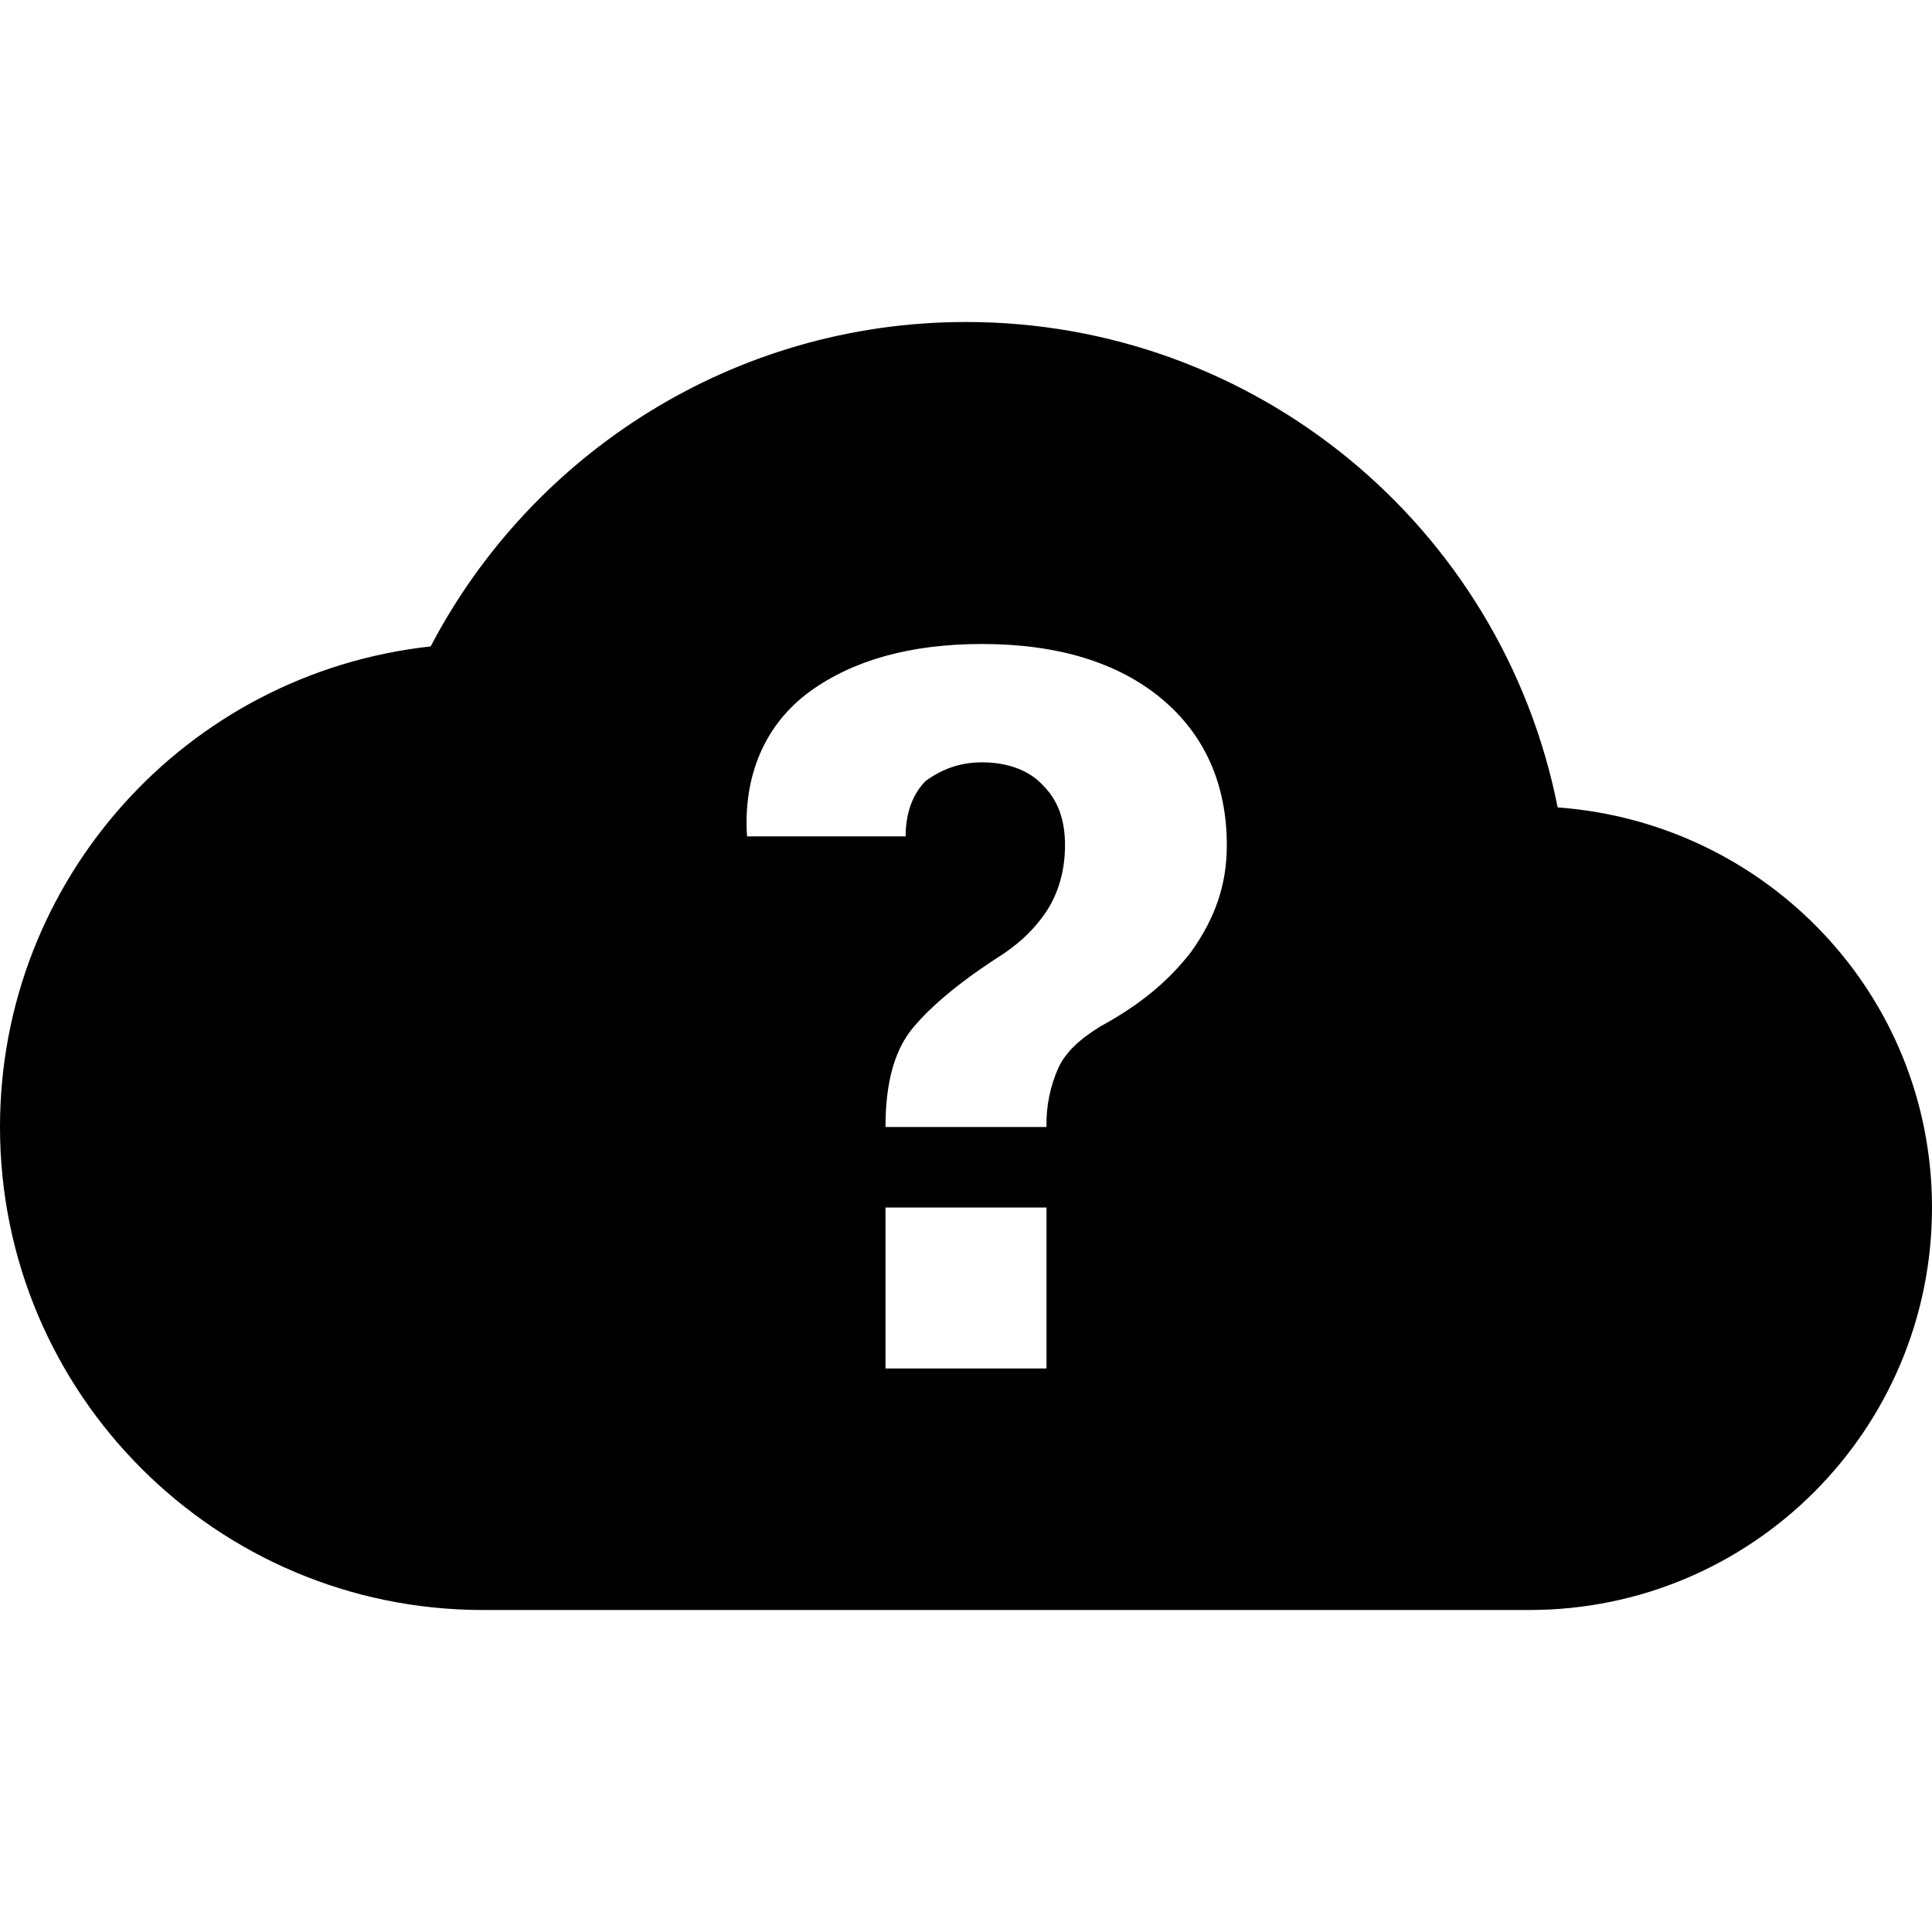
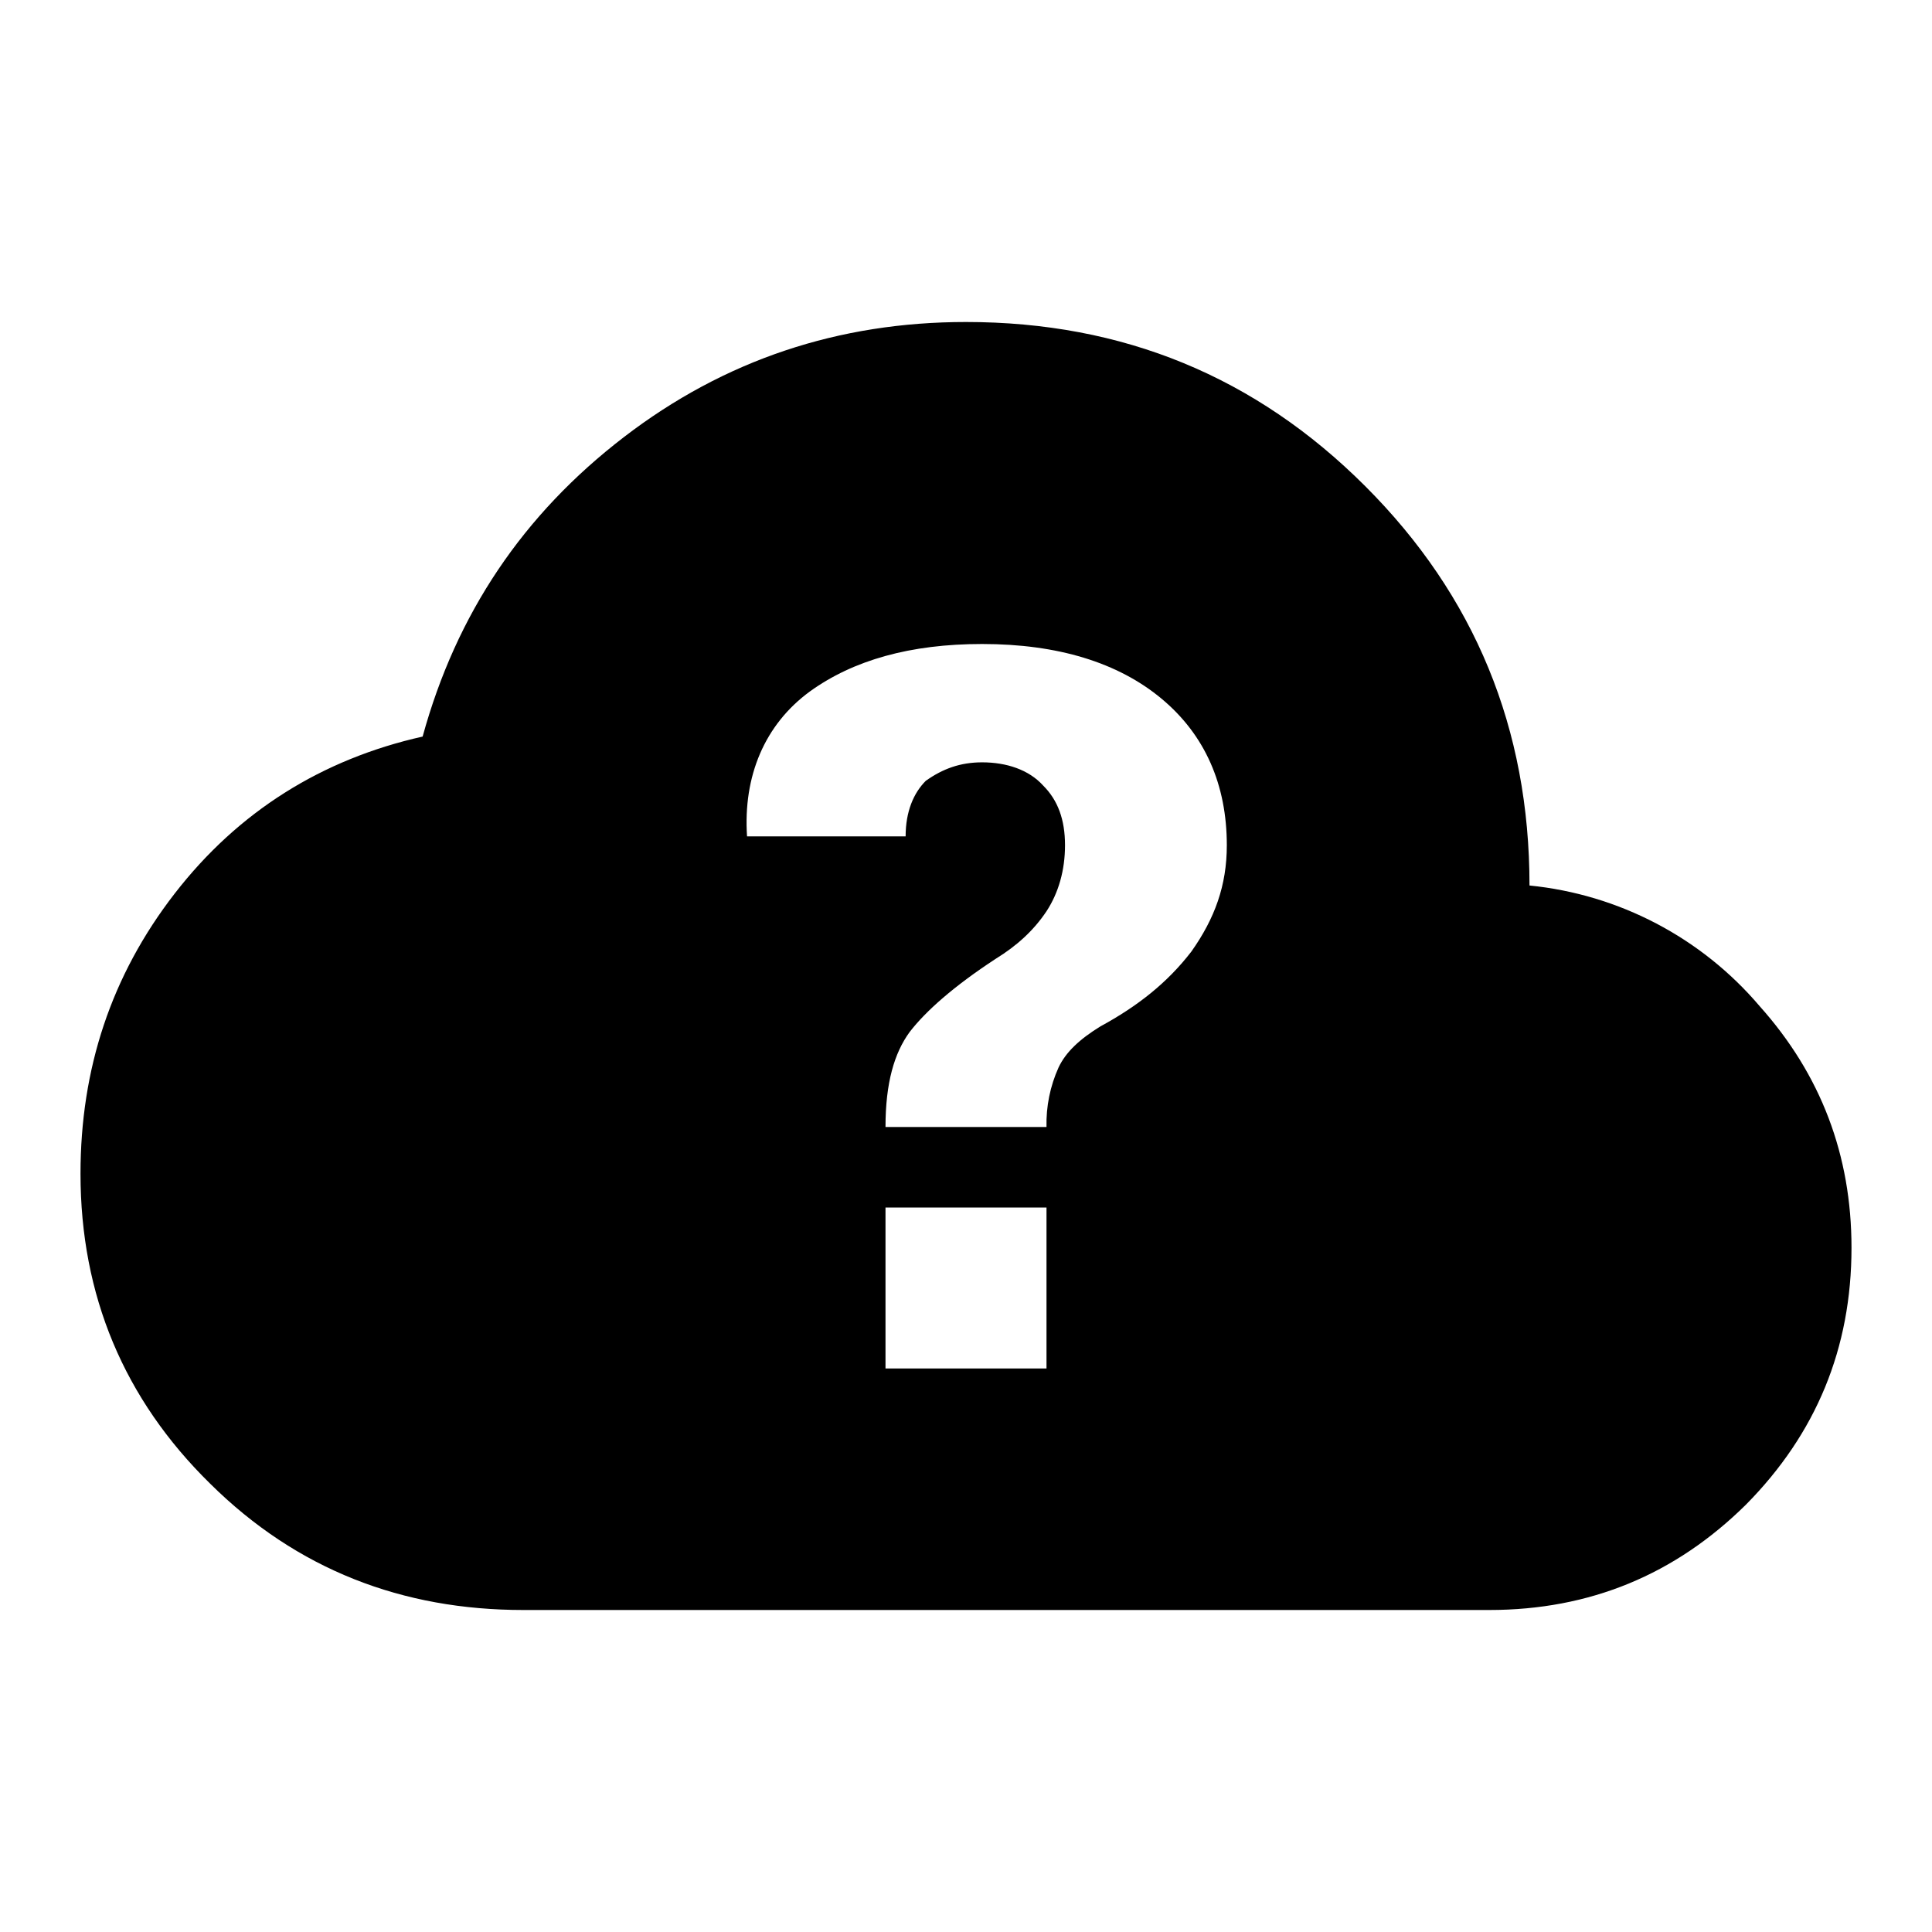
<svg xmlns="http://www.w3.org/2000/svg" viewBox="0 0 24 24">
-   <path d="M19.35 10.03A7.49 7.49 0 0 0 12 4C9.11 4 6.6 5.64 5.35 8.03A6.004 6.004 0 0 0 0 14a6 6 0 0 0 6 6h13a5 5 0 0 0 5-5c0-2.64-2.05-4.78-4.65-4.97M13 17h-2v-2h2v2m1.8-5.18c-.3.39-.67.68-1.13.93-.26.16-.43.32-.52.51A1.7 1.7 0 0 0 13 14h-2c0-.55.11-.92.3-1.18.2-.26.55-.57 1.07-.91.26-.16.47-.35.63-.59.15-.23.23-.51.23-.82 0-.32-.09-.56-.27-.74-.18-.2-.46-.29-.76-.29-.27 0-.49.08-.7.23-.15.15-.25.38-.25.69H9.28c-.05-.75.22-1.39.78-1.8C10.6 8.2 11.31 8 12.2 8c.94 0 1.69.23 2.23.68.54.45.81 1.07.81 1.82 0 .5-.15.91-.44 1.32Z" />
+   <path d="M21.86 12.5A4.313 4.313 0 0 0 19 11c0-1.95-.68-3.6-2.04-4.96C15.6 4.68 13.95 4 12 4c-1.58 0-3 .47-4.25 1.43s-2.08 2.19-2.5 3.72c-1.25.28-2.29.93-3.08 1.95S1 13.28 1 14.58c0 1.51.54 2.8 1.61 3.85C3.69 19.5 5 20 6.5 20h12c1.25 0 2.31-.44 3.19-1.31.87-.88 1.31-1.94 1.31-3.19 0-1.15-.38-2.15-1.14-3M13 17h-2v-2h2v2m1.8-5.18c-.3.39-.67.68-1.13.93-.26.16-.43.32-.52.51A1.7 1.7 0 0 0 13 14h-2c0-.55.11-.92.3-1.18.2-.26.55-.57 1.07-.91.26-.16.47-.35.63-.59.15-.23.23-.51.23-.82 0-.32-.09-.56-.27-.74-.18-.2-.46-.29-.76-.29-.27 0-.49.08-.7.23-.15.15-.25.38-.25.69H9.28c-.05-.75.22-1.39.78-1.8C10.6 8.2 11.31 8 12.2 8c.94 0 1.69.23 2.23.68s.81 1.07.81 1.82c0 .5-.15.91-.44 1.32Z" />
</svg>
